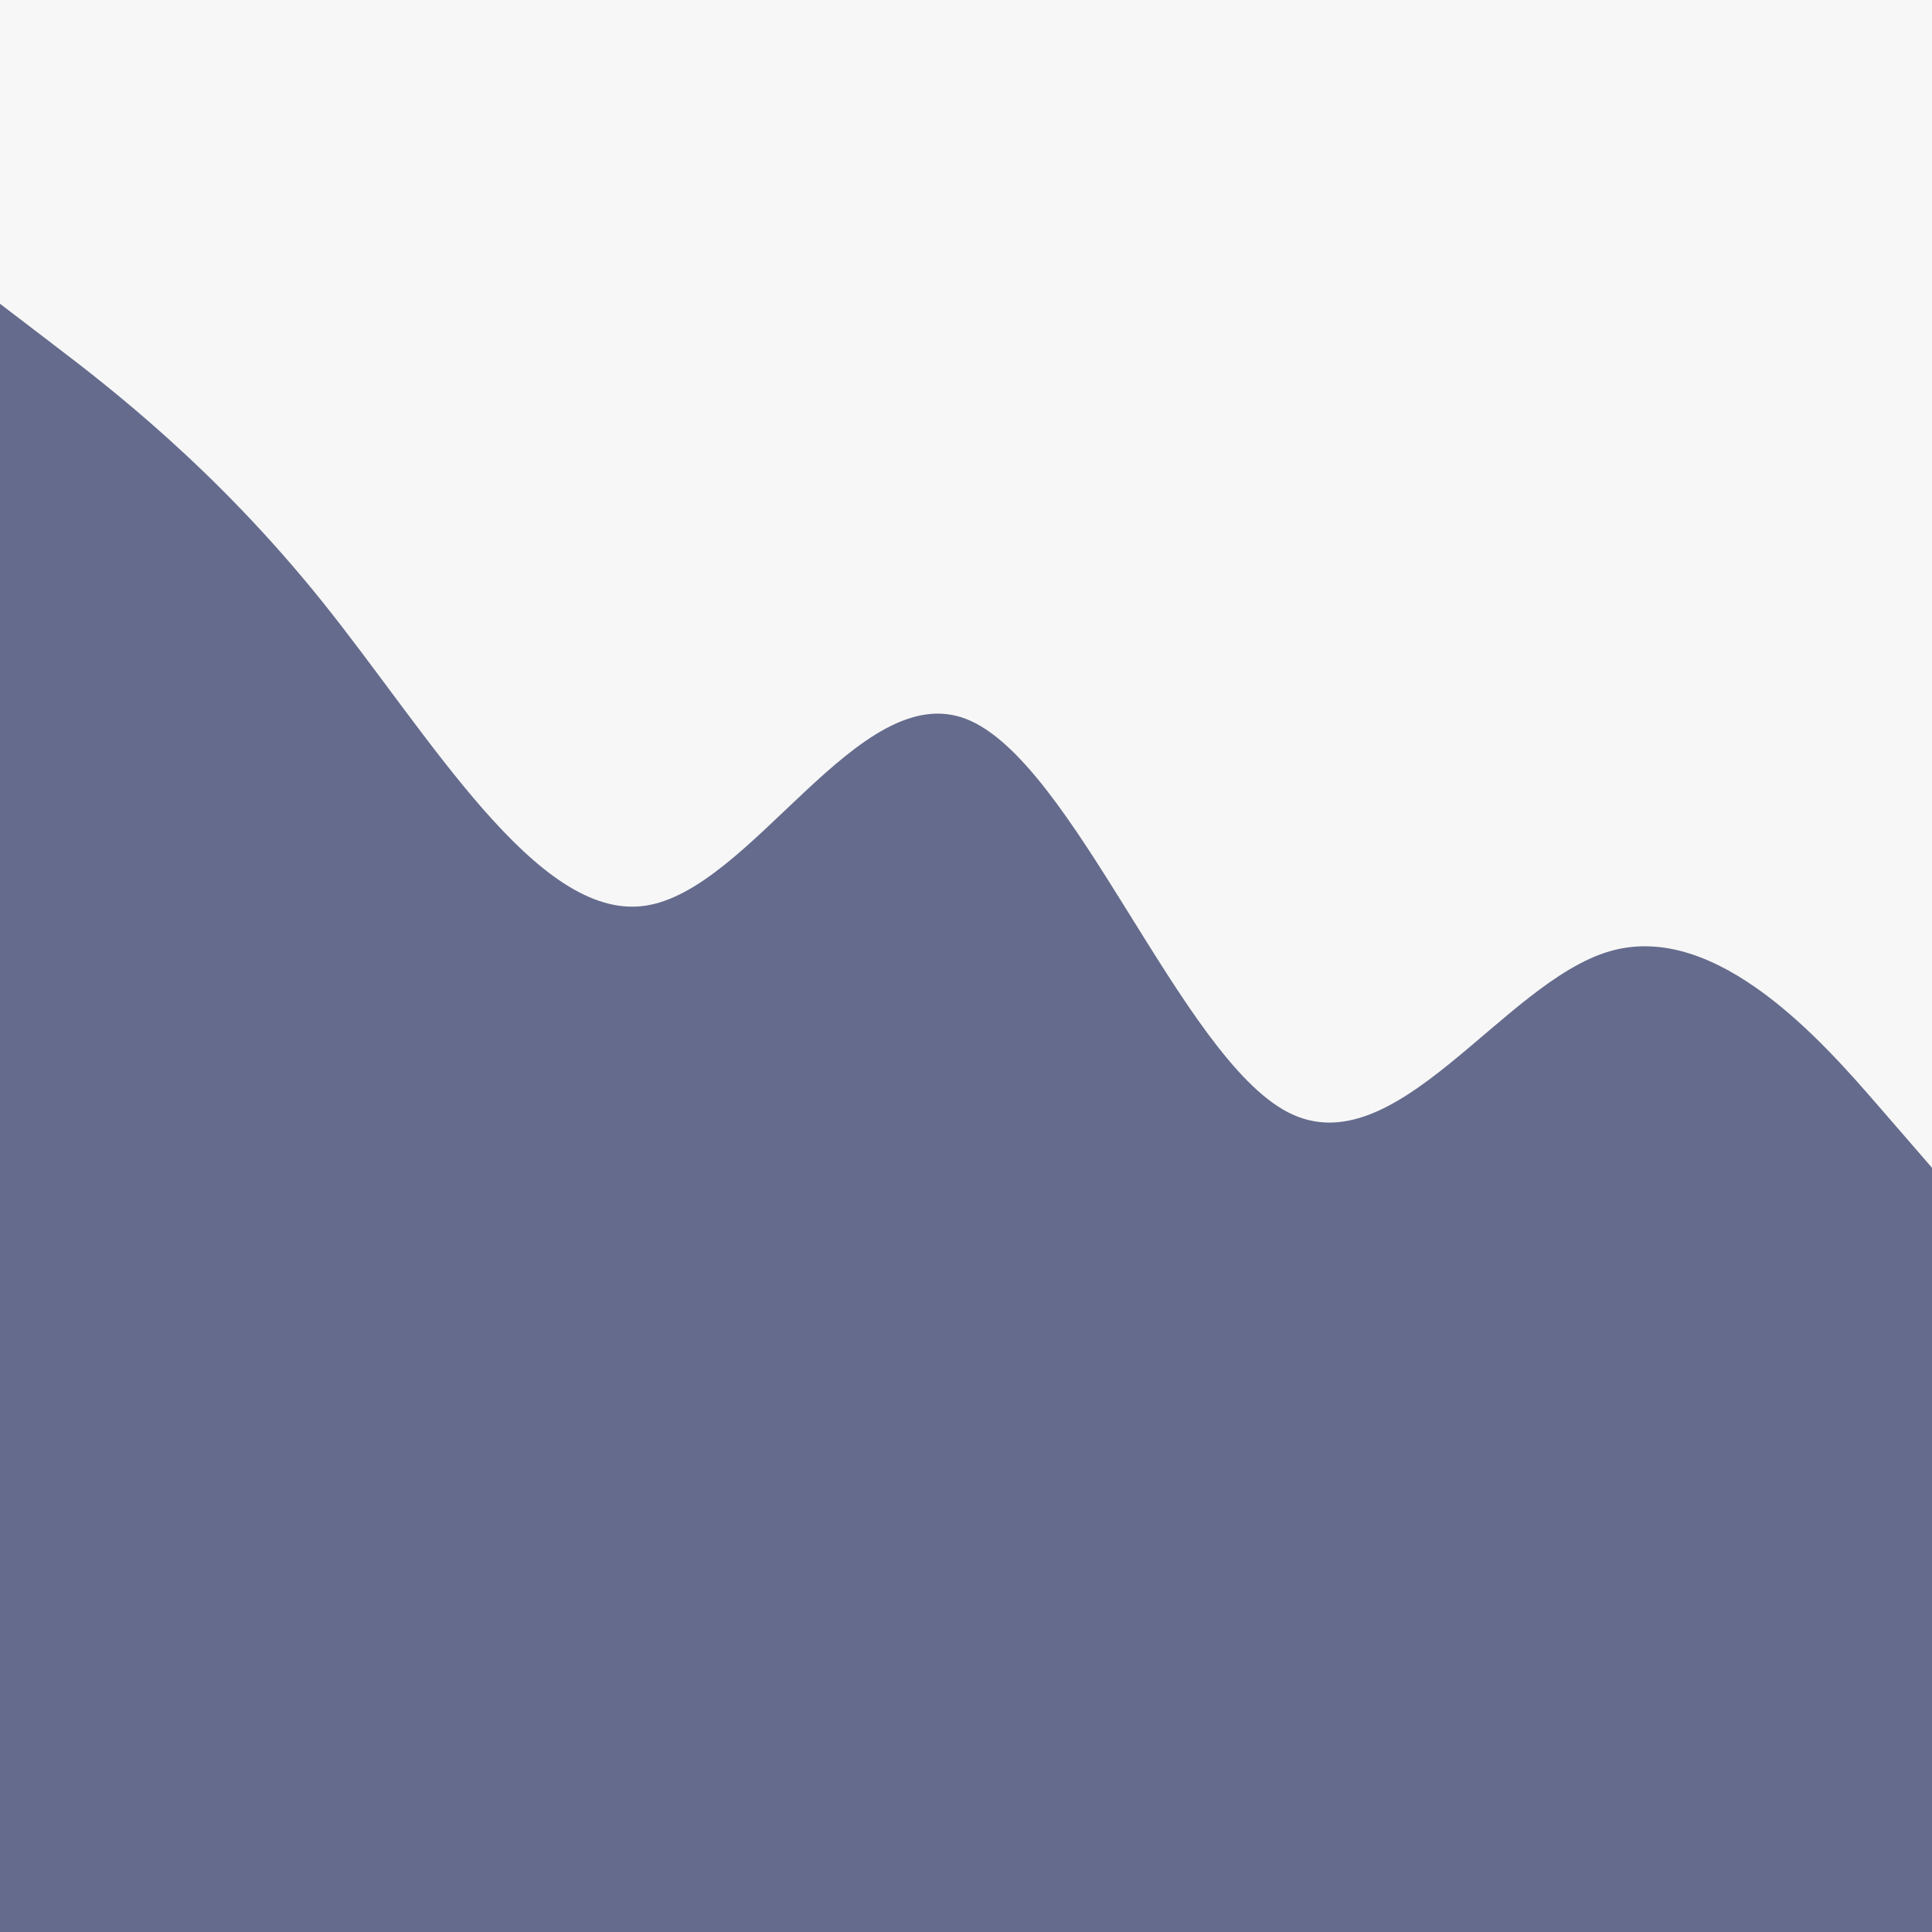
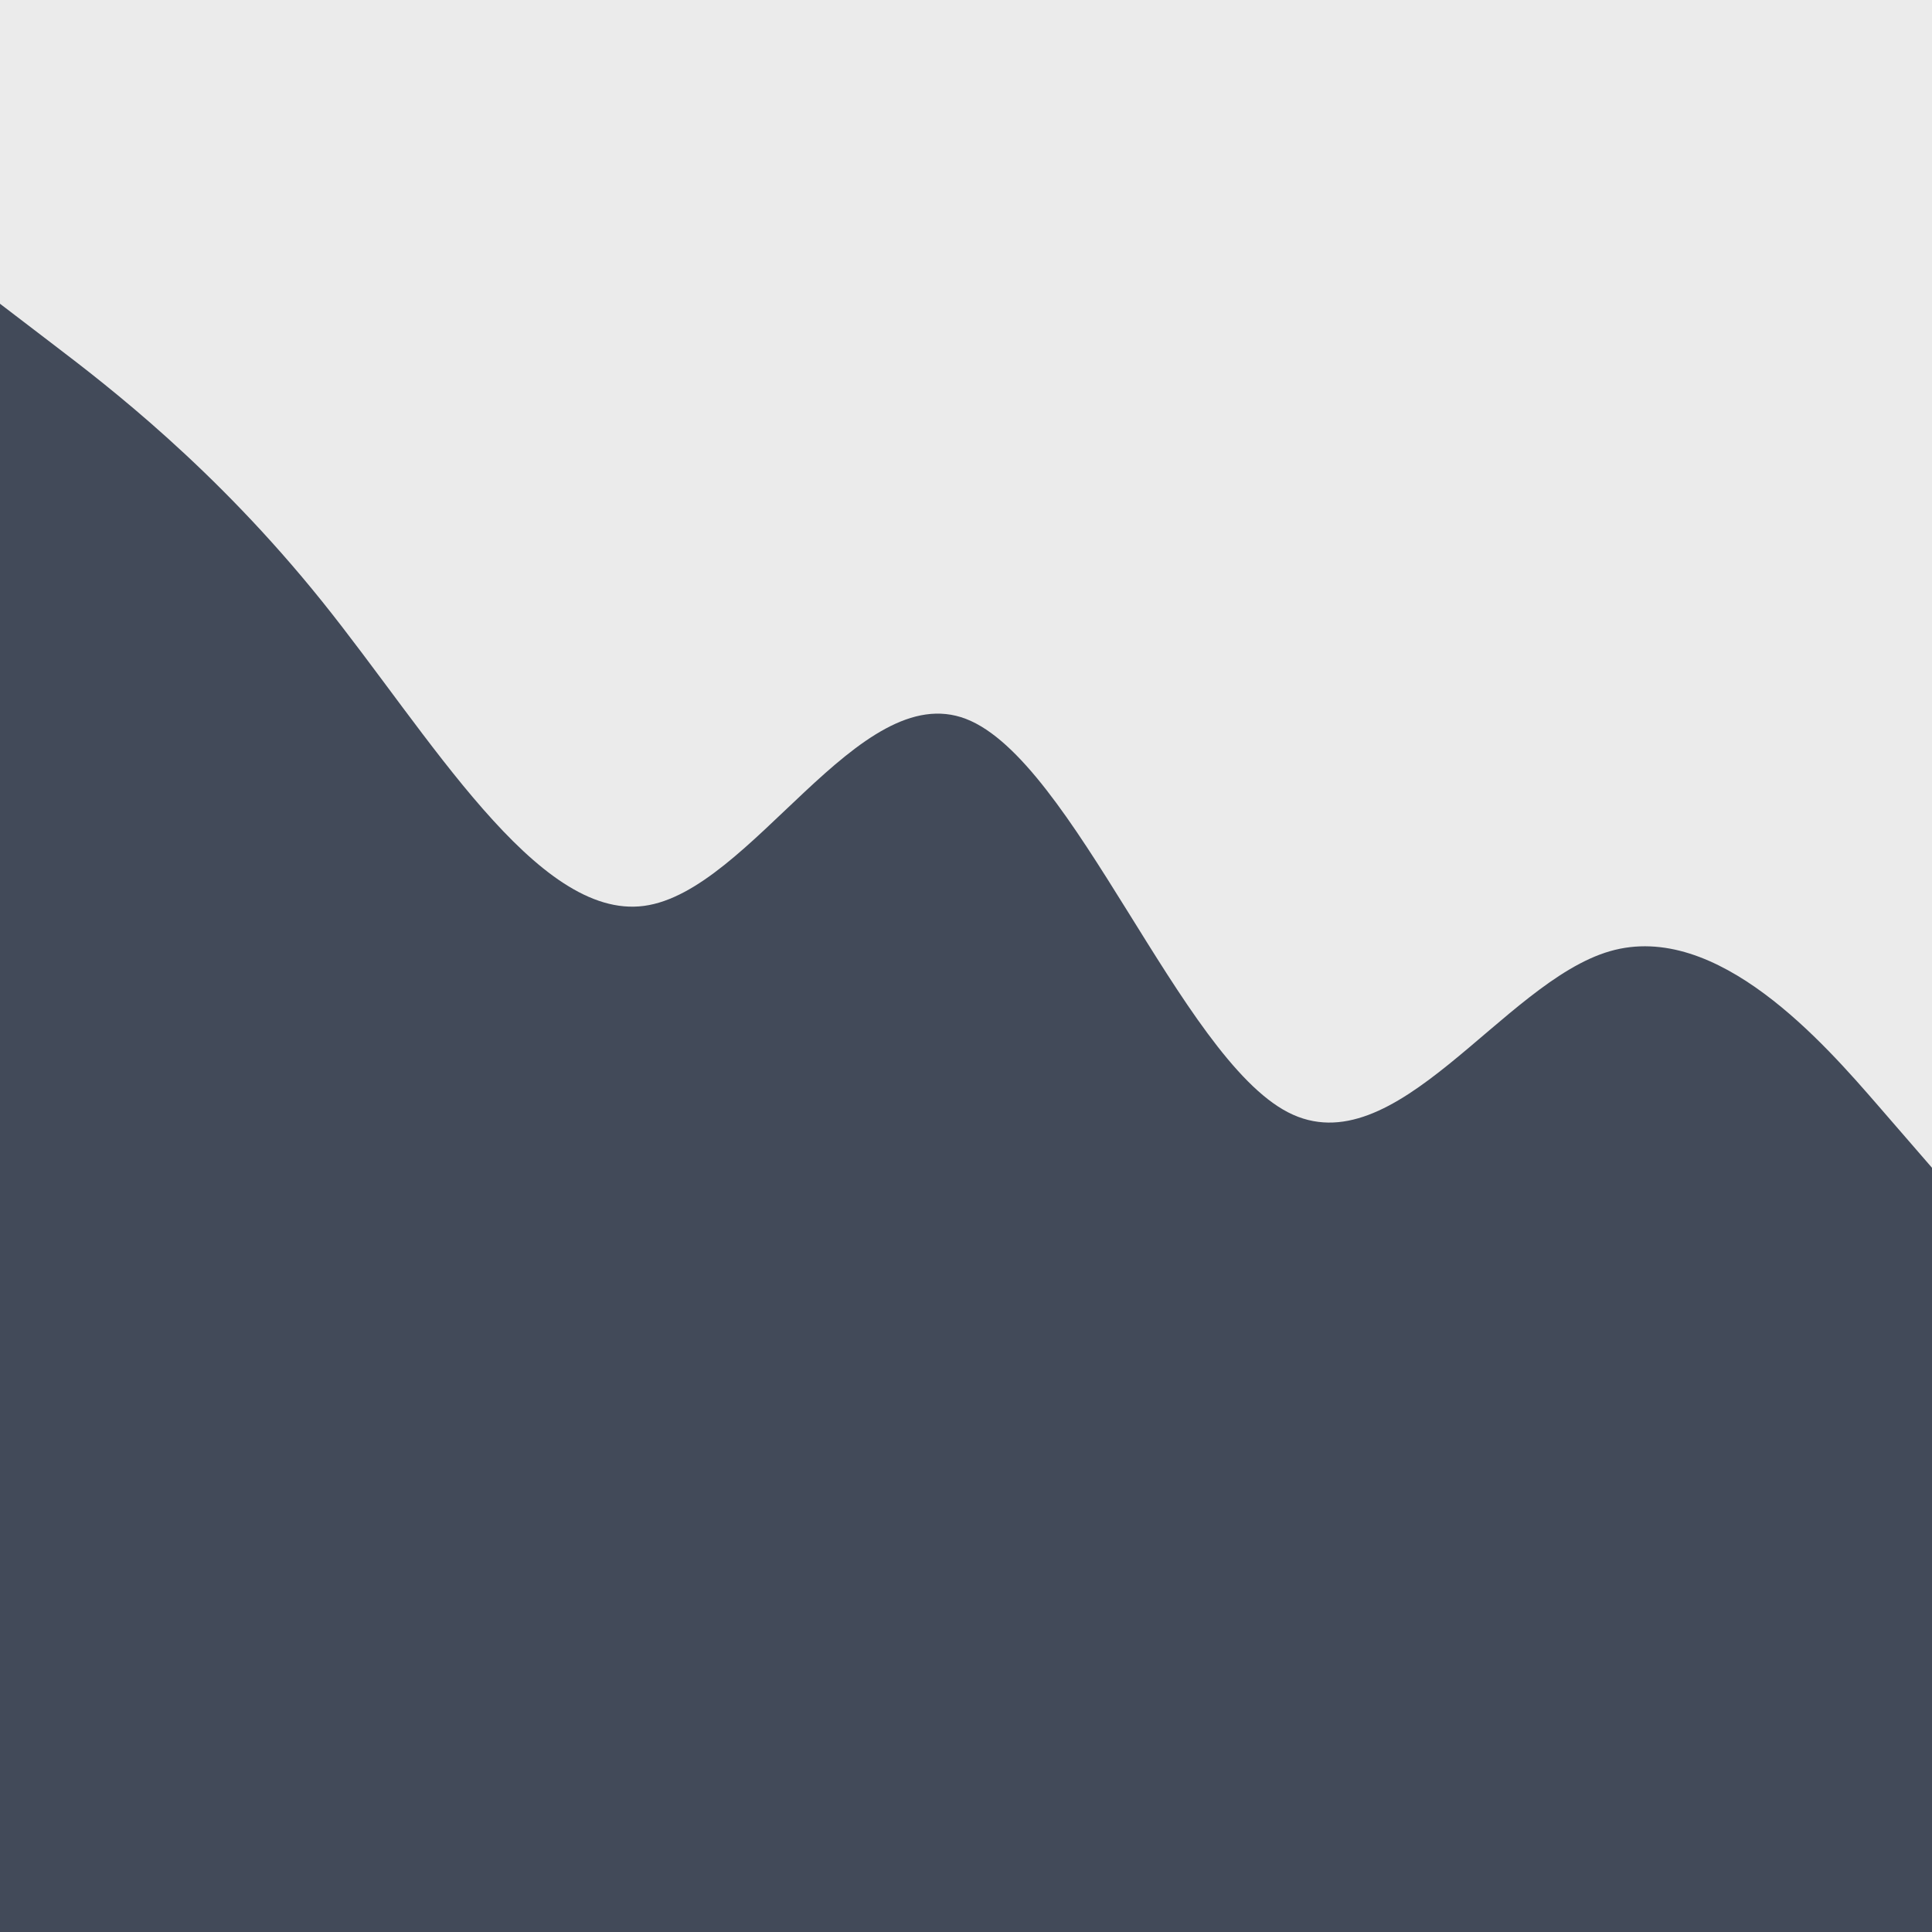
<svg xmlns="http://www.w3.org/2000/svg" id="visual" viewBox="0 0 1800 1800" width="1800" height="1800" version="1.1">
-   <rect x="0" y="0" width="1800" height="1800" fill="rgba(242,242,242,0.603)" />
-   <path d="M0 283L50 321.2C100 359.3 200 435.7 300 560.2C400 684.7 500 857.3 600 844C700 830.7 800 631.3 900 669.8C1000 708.3 1100 984.7 1200 1036.3C1300 1088 1400 915 1500 886.2C1600 857.3 1700 972.7 1750 1030.3L1800 1088L1800 1801L1750 1801C1700 1801 1600 1801 1500 1801C1400 1801 1300 1801 1200 1801C1100 1801 1000 1801 900 1801C800 1801 700 1801 600 1801C500 1801 400 1801 300 1801C200 1801 100 1801 50 1801L0 1801Z" fill="#656B8C" stroke-linecap="round" stroke-linejoin="miter" />
+   <rect x="0" y="0" width="1800" height="1800" fill="#ebebeb" />
+   <path d="M0 283L50 321.2C100 359.3 200 435.7 300 560.2C400 684.7 500 857.3 600 844C700 830.7 800 631.3 900 669.8C1000 708.3 1100 984.7 1200 1036.3C1300 1088 1400 915 1500 886.2C1600 857.3 1700 972.7 1750 1030.3L1800 1088L1800 1801L1750 1801C1700 1801 1600 1801 1500 1801C1400 1801 1300 1801 1200 1801C1100 1801 1000 1801 900 1801C800 1801 700 1801 600 1801C500 1801 400 1801 300 1801C200 1801 100 1801 50 1801L0 1801Z" fill="#424a59" stroke-linecap="round" stroke-linejoin="miter" />
</svg>
